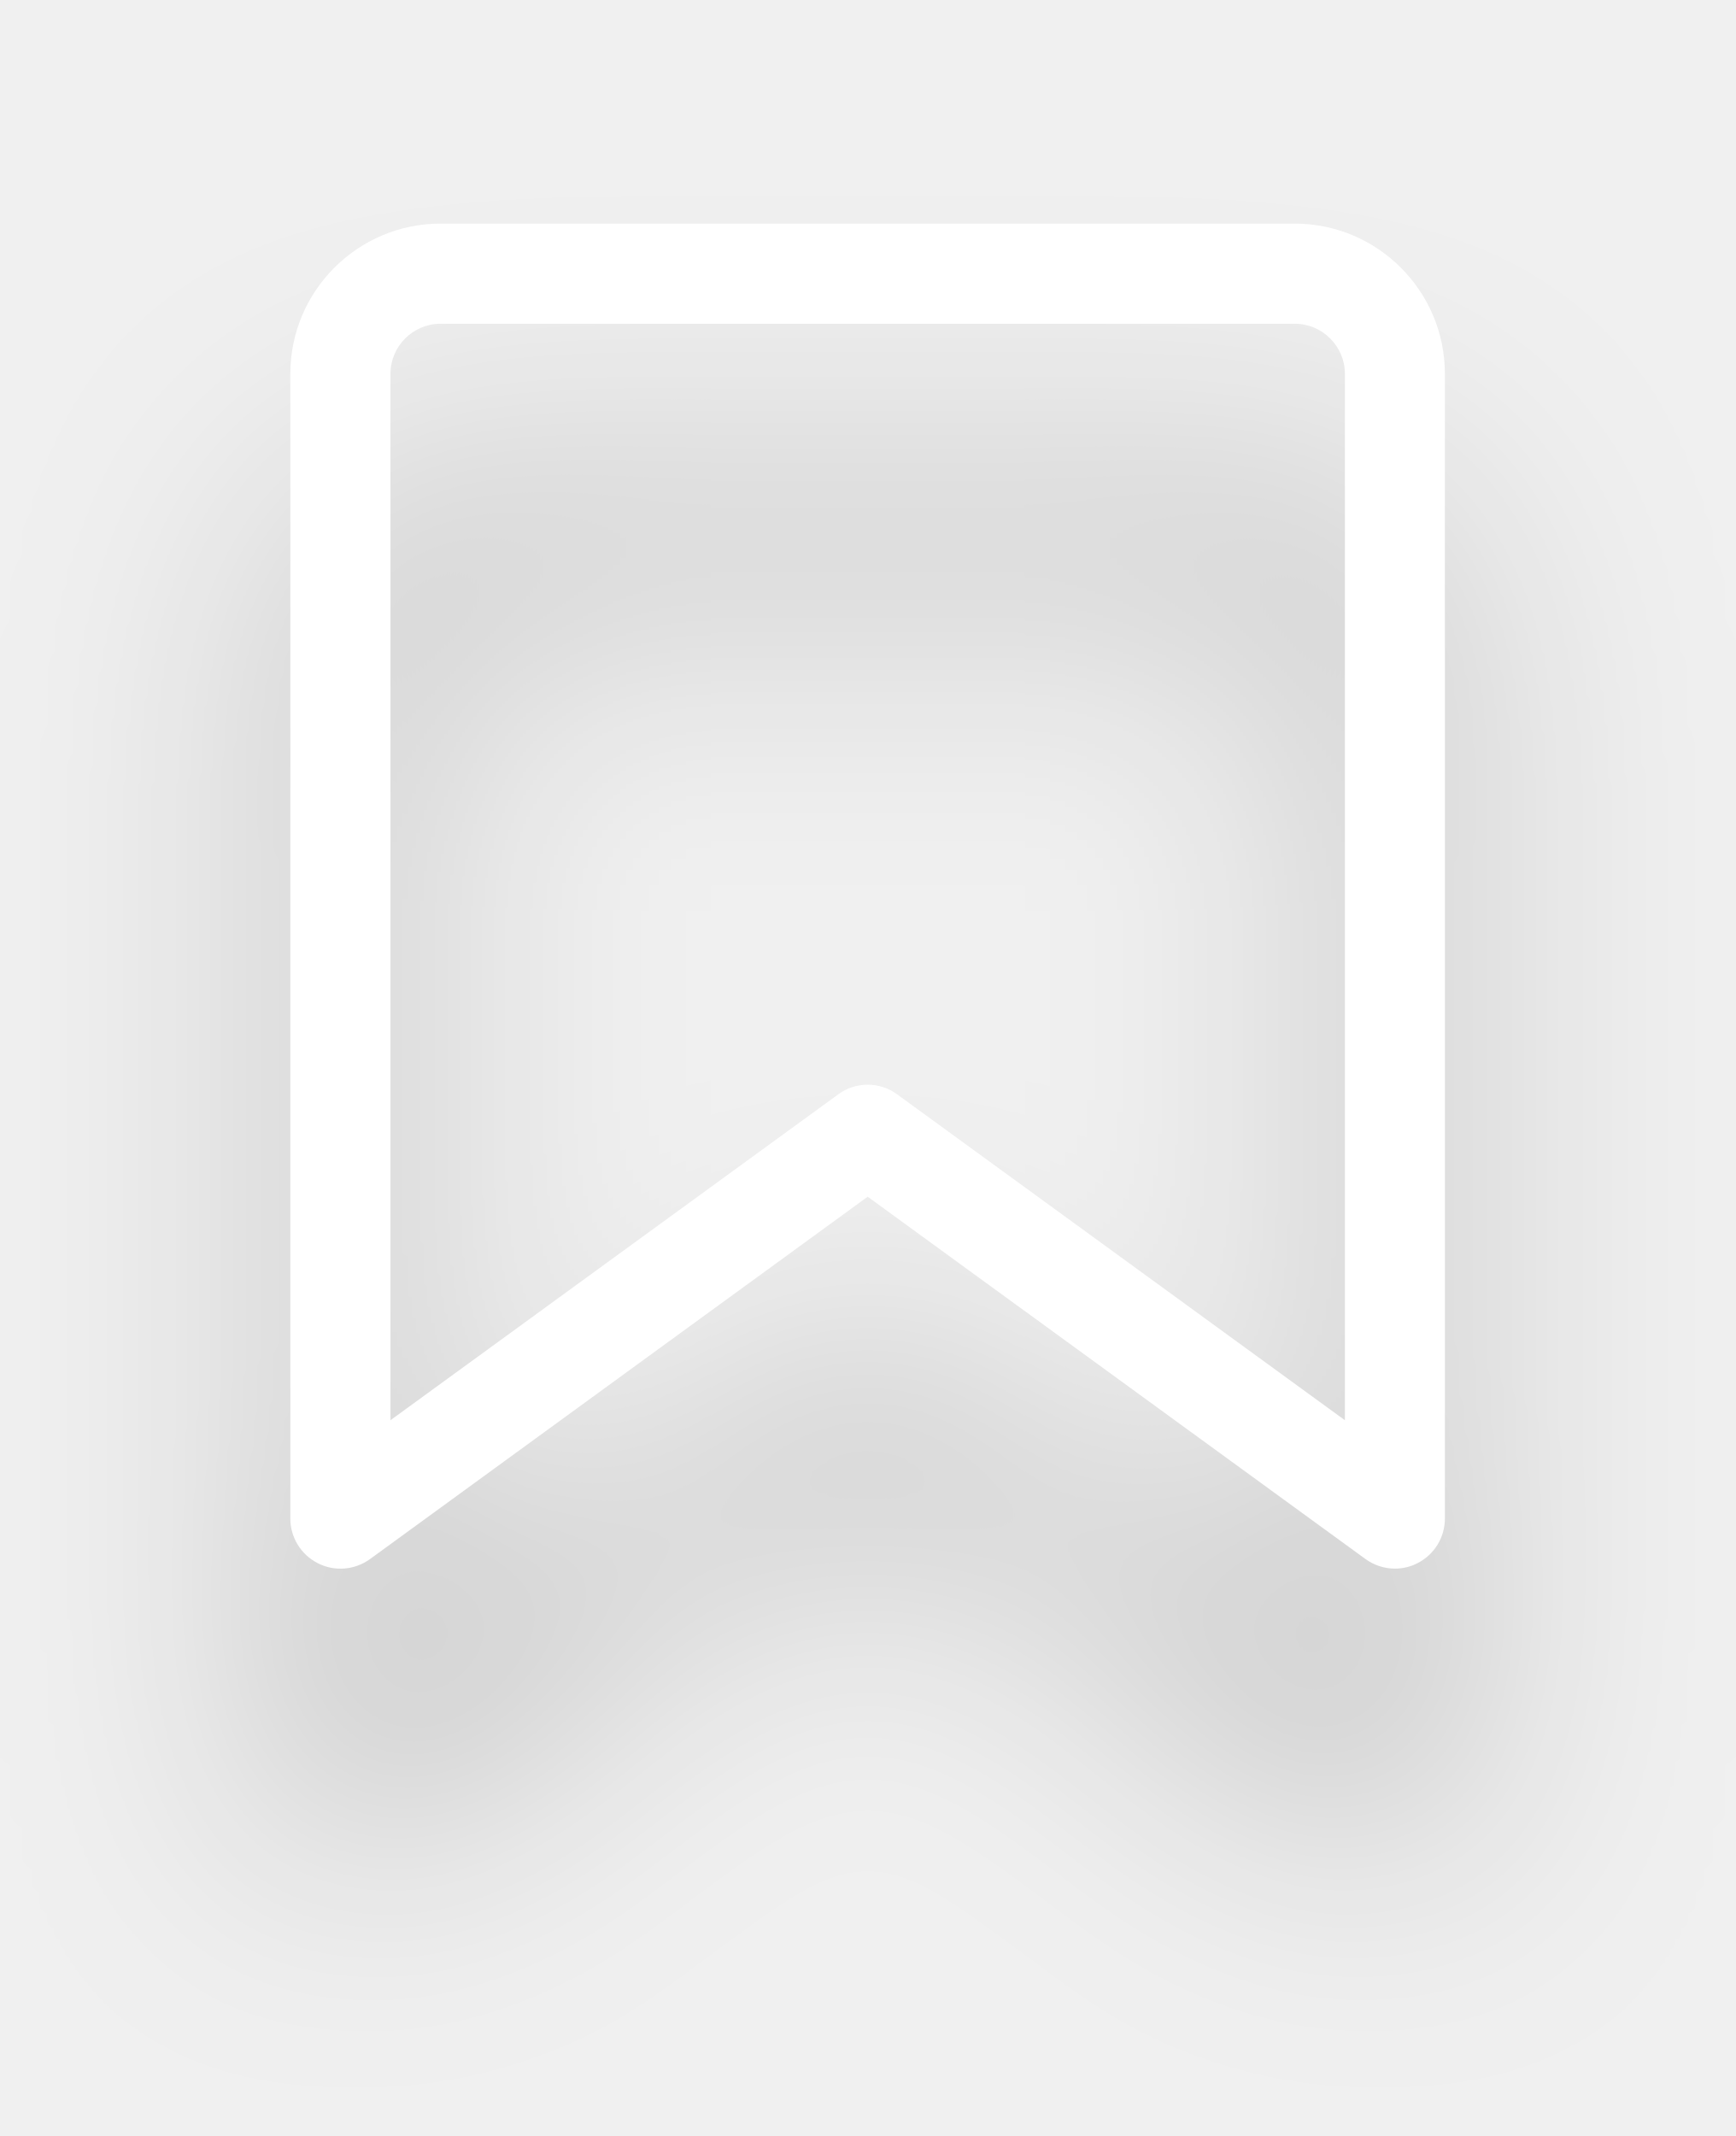
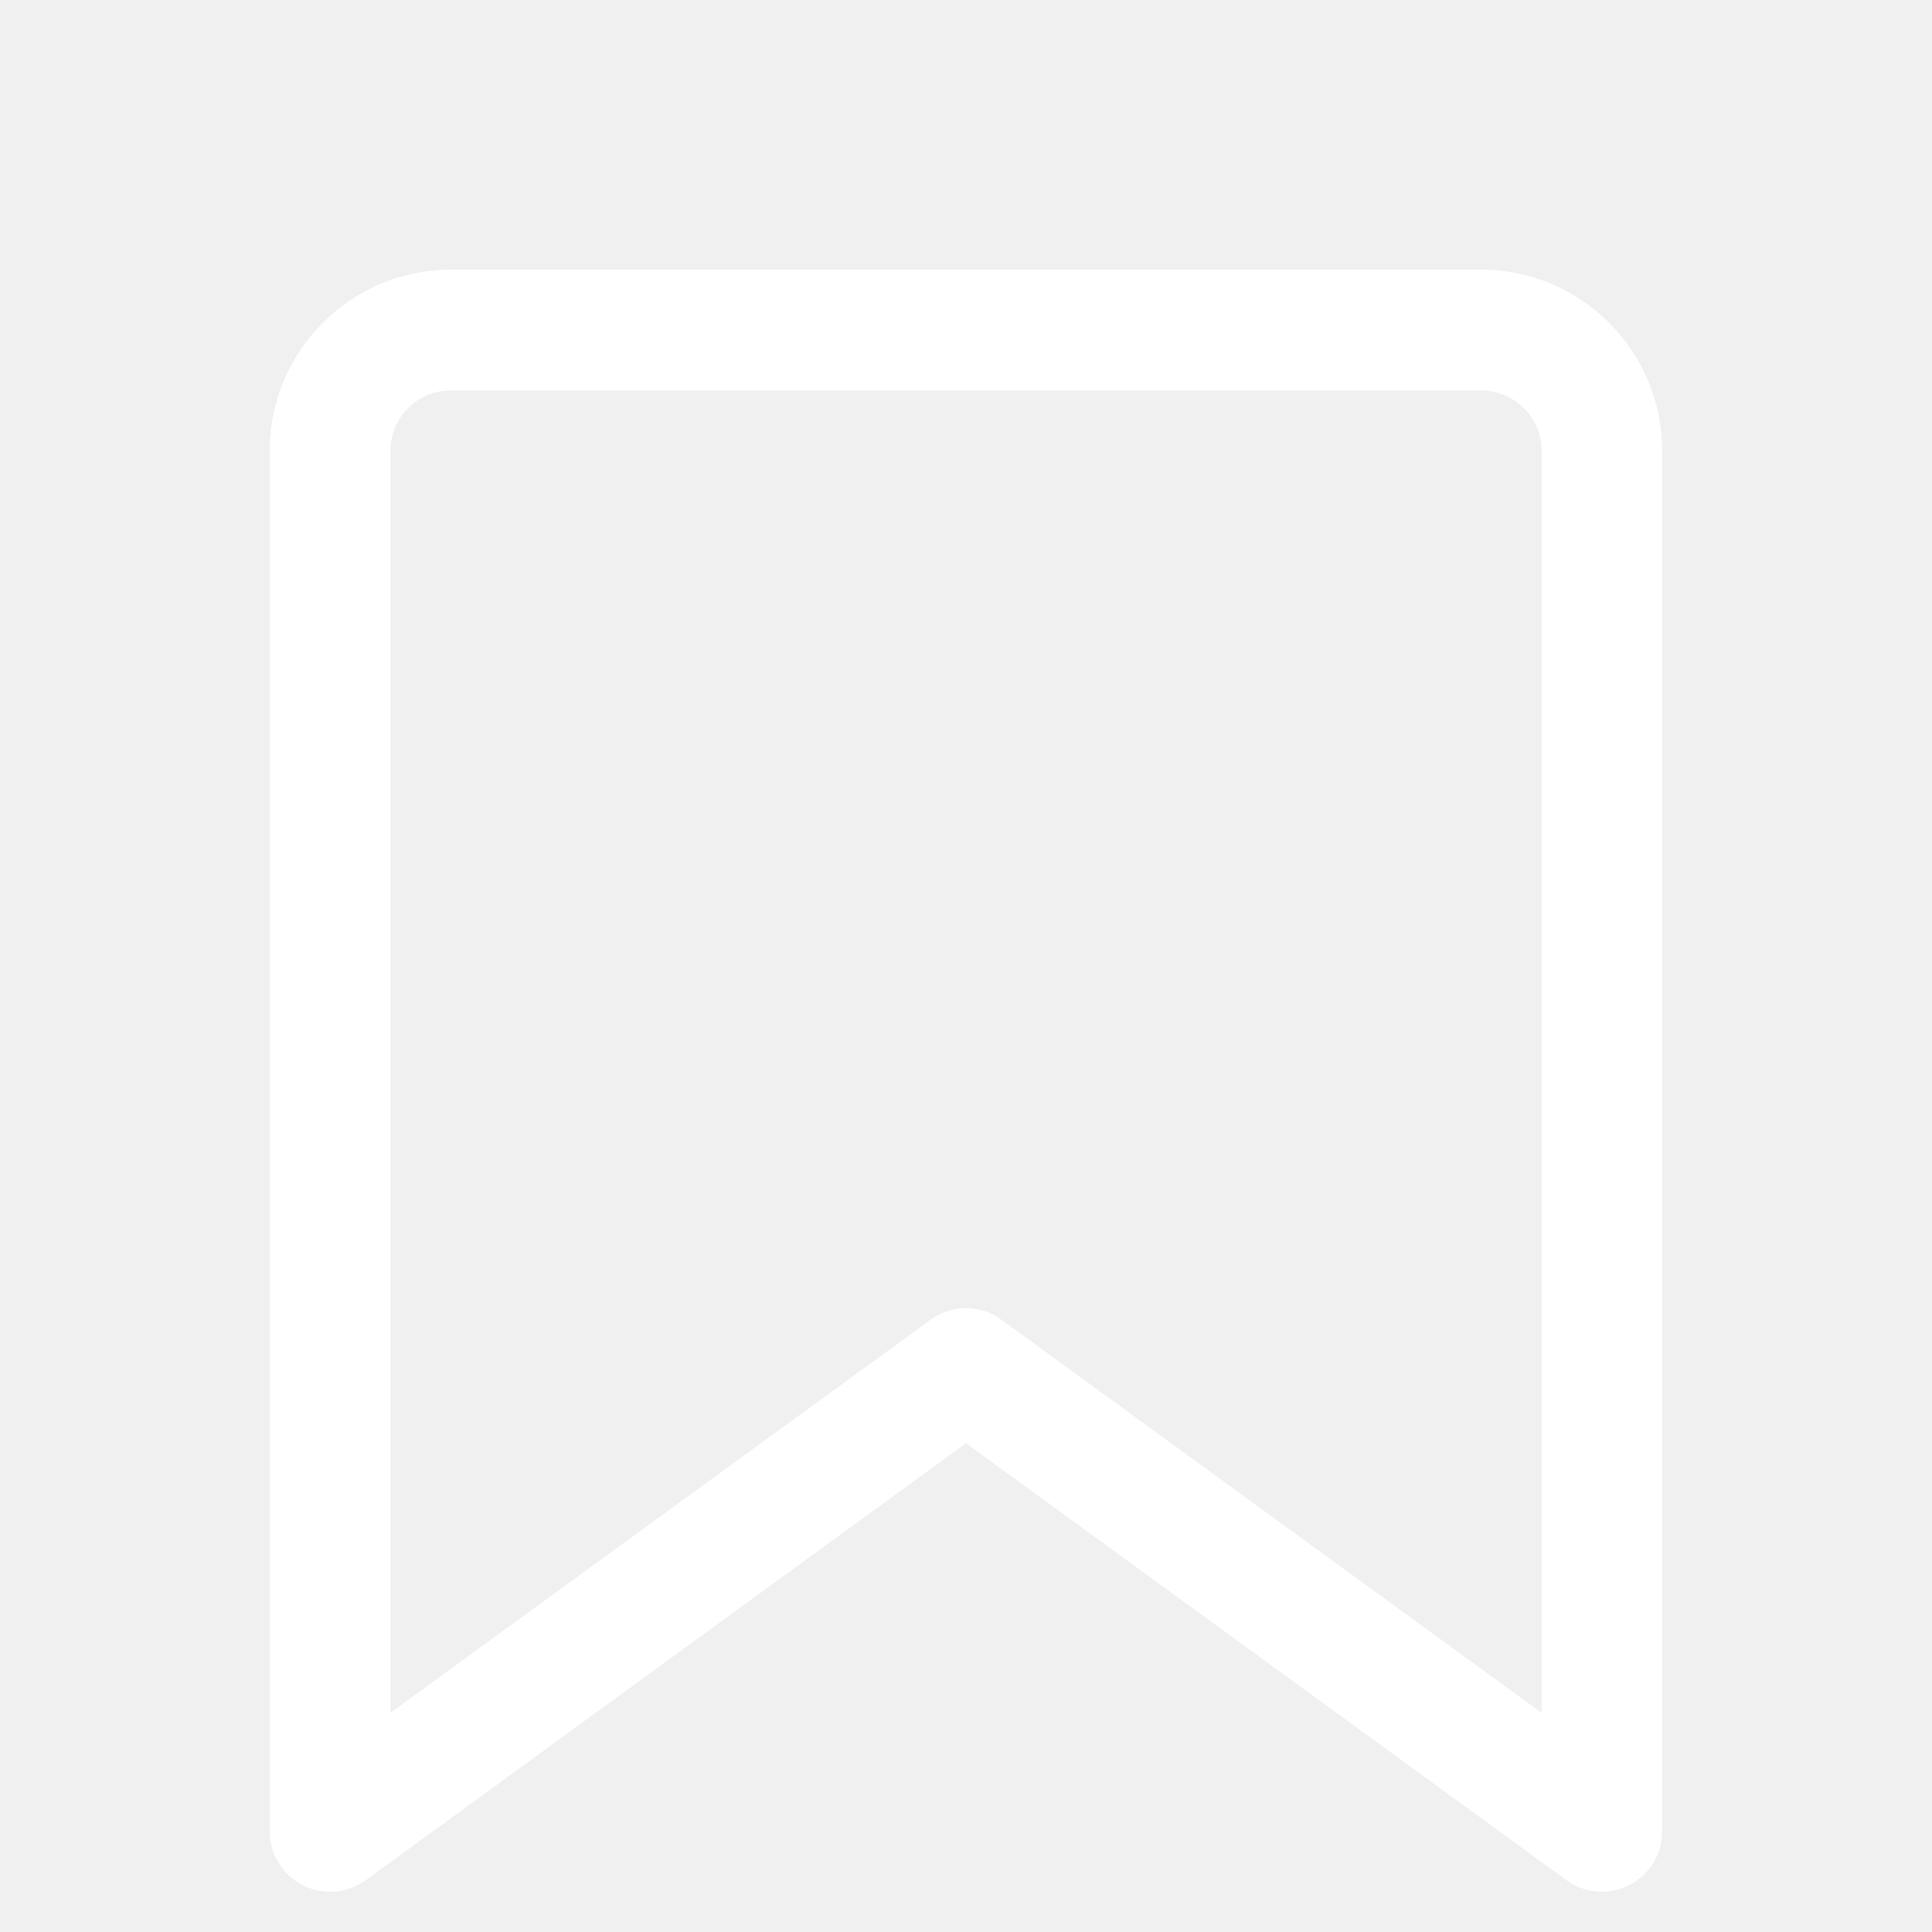
- <svg xmlns="http://www.w3.org/2000/svg" width="26" height="32" viewBox="0 0 26 32" fill="none">
-   <g filter="url(#filter0_d)">
-     <path d="M20.9 23.5C20.743 23.5 20.588 23.45 20.458 23.356L13 17.928L5.542 23.358C5.314 23.522 5.012 23.548 4.76 23.418C4.51 23.291 4.35 23.033 4.35 22.751V5.6C4.35 4.36 5.36 3.35 6.6 3.35H19.398C20.638 3.35 21.648 4.36 21.648 5.6V22.75C21.648 23.032 21.49 23.29 21.238 23.418C21.132 23.473 21.015 23.5 20.898 23.5H20.9ZM13 16.25C13.155 16.25 13.31 16.298 13.44 16.394L20.15 21.277V5.6C20.15 5.188 19.813 4.85 19.4 4.85H6.6C6.187 4.85 5.85 5.188 5.85 5.6V21.277L12.56 16.394C12.69 16.298 12.845 16.25 13 16.25Z" fill="white" />
-   </g>
-   <defs>
-     <filter id="filter0_d" x="-3" y="0" width="32" height="32" filterUnits="userSpaceOnUse" color-interpolation-filters="sRGB">
-       <feFlood flood-opacity="0" result="BackgroundImageFix" />
-       <feColorMatrix in="SourceAlpha" type="matrix" values="0 0 0 0 0 0 0 0 0 0 0 0 0 0 0 0 0 0 127 0" />
-       <feOffset dy="4" />
-       <feGaussianBlur stdDeviation="2" />
-       <feColorMatrix type="matrix" values="0 0 0 0 0 0 0 0 0 0 0 0 0 0 0 0 0 0 0.25 0" />
-       <feBlend mode="normal" in2="BackgroundImageFix" result="effect1_dropShadow" />
-       <feBlend mode="normal" in="SourceGraphic" in2="effect1_dropShadow" result="shape" />
-     </filter>
-   </defs>
+ <svg xmlns="http://www.w3.org/2000/svg" width="24" height="24" viewBox="0 0 24 24" fill="none">
+   <path d="M19.9 23.5C19.743 23.5 19.588 23.45 19.458 23.356L12 17.928L4.542 23.358C4.314 23.522 4.012 23.548 3.76 23.418C3.51 23.291 3.35 23.033 3.35 22.751V5.6C3.35 4.36 4.36 3.35 5.6 3.35H18.398C19.638 3.35 20.648 4.36 20.648 5.6V22.75C20.648 23.032 20.49 23.29 20.238 23.418C20.132 23.473 20.015 23.5 19.898 23.5H19.9ZM12 16.25C12.155 16.25 12.31 16.298 12.44 16.394L19.15 21.277V5.6C19.15 5.188 18.813 4.85 18.4 4.85H5.6C5.187 4.85 4.85 5.188 4.85 5.6V21.277L11.56 16.394C11.69 16.298 11.845 16.25 12 16.25Z" fill="white" />
</svg>
